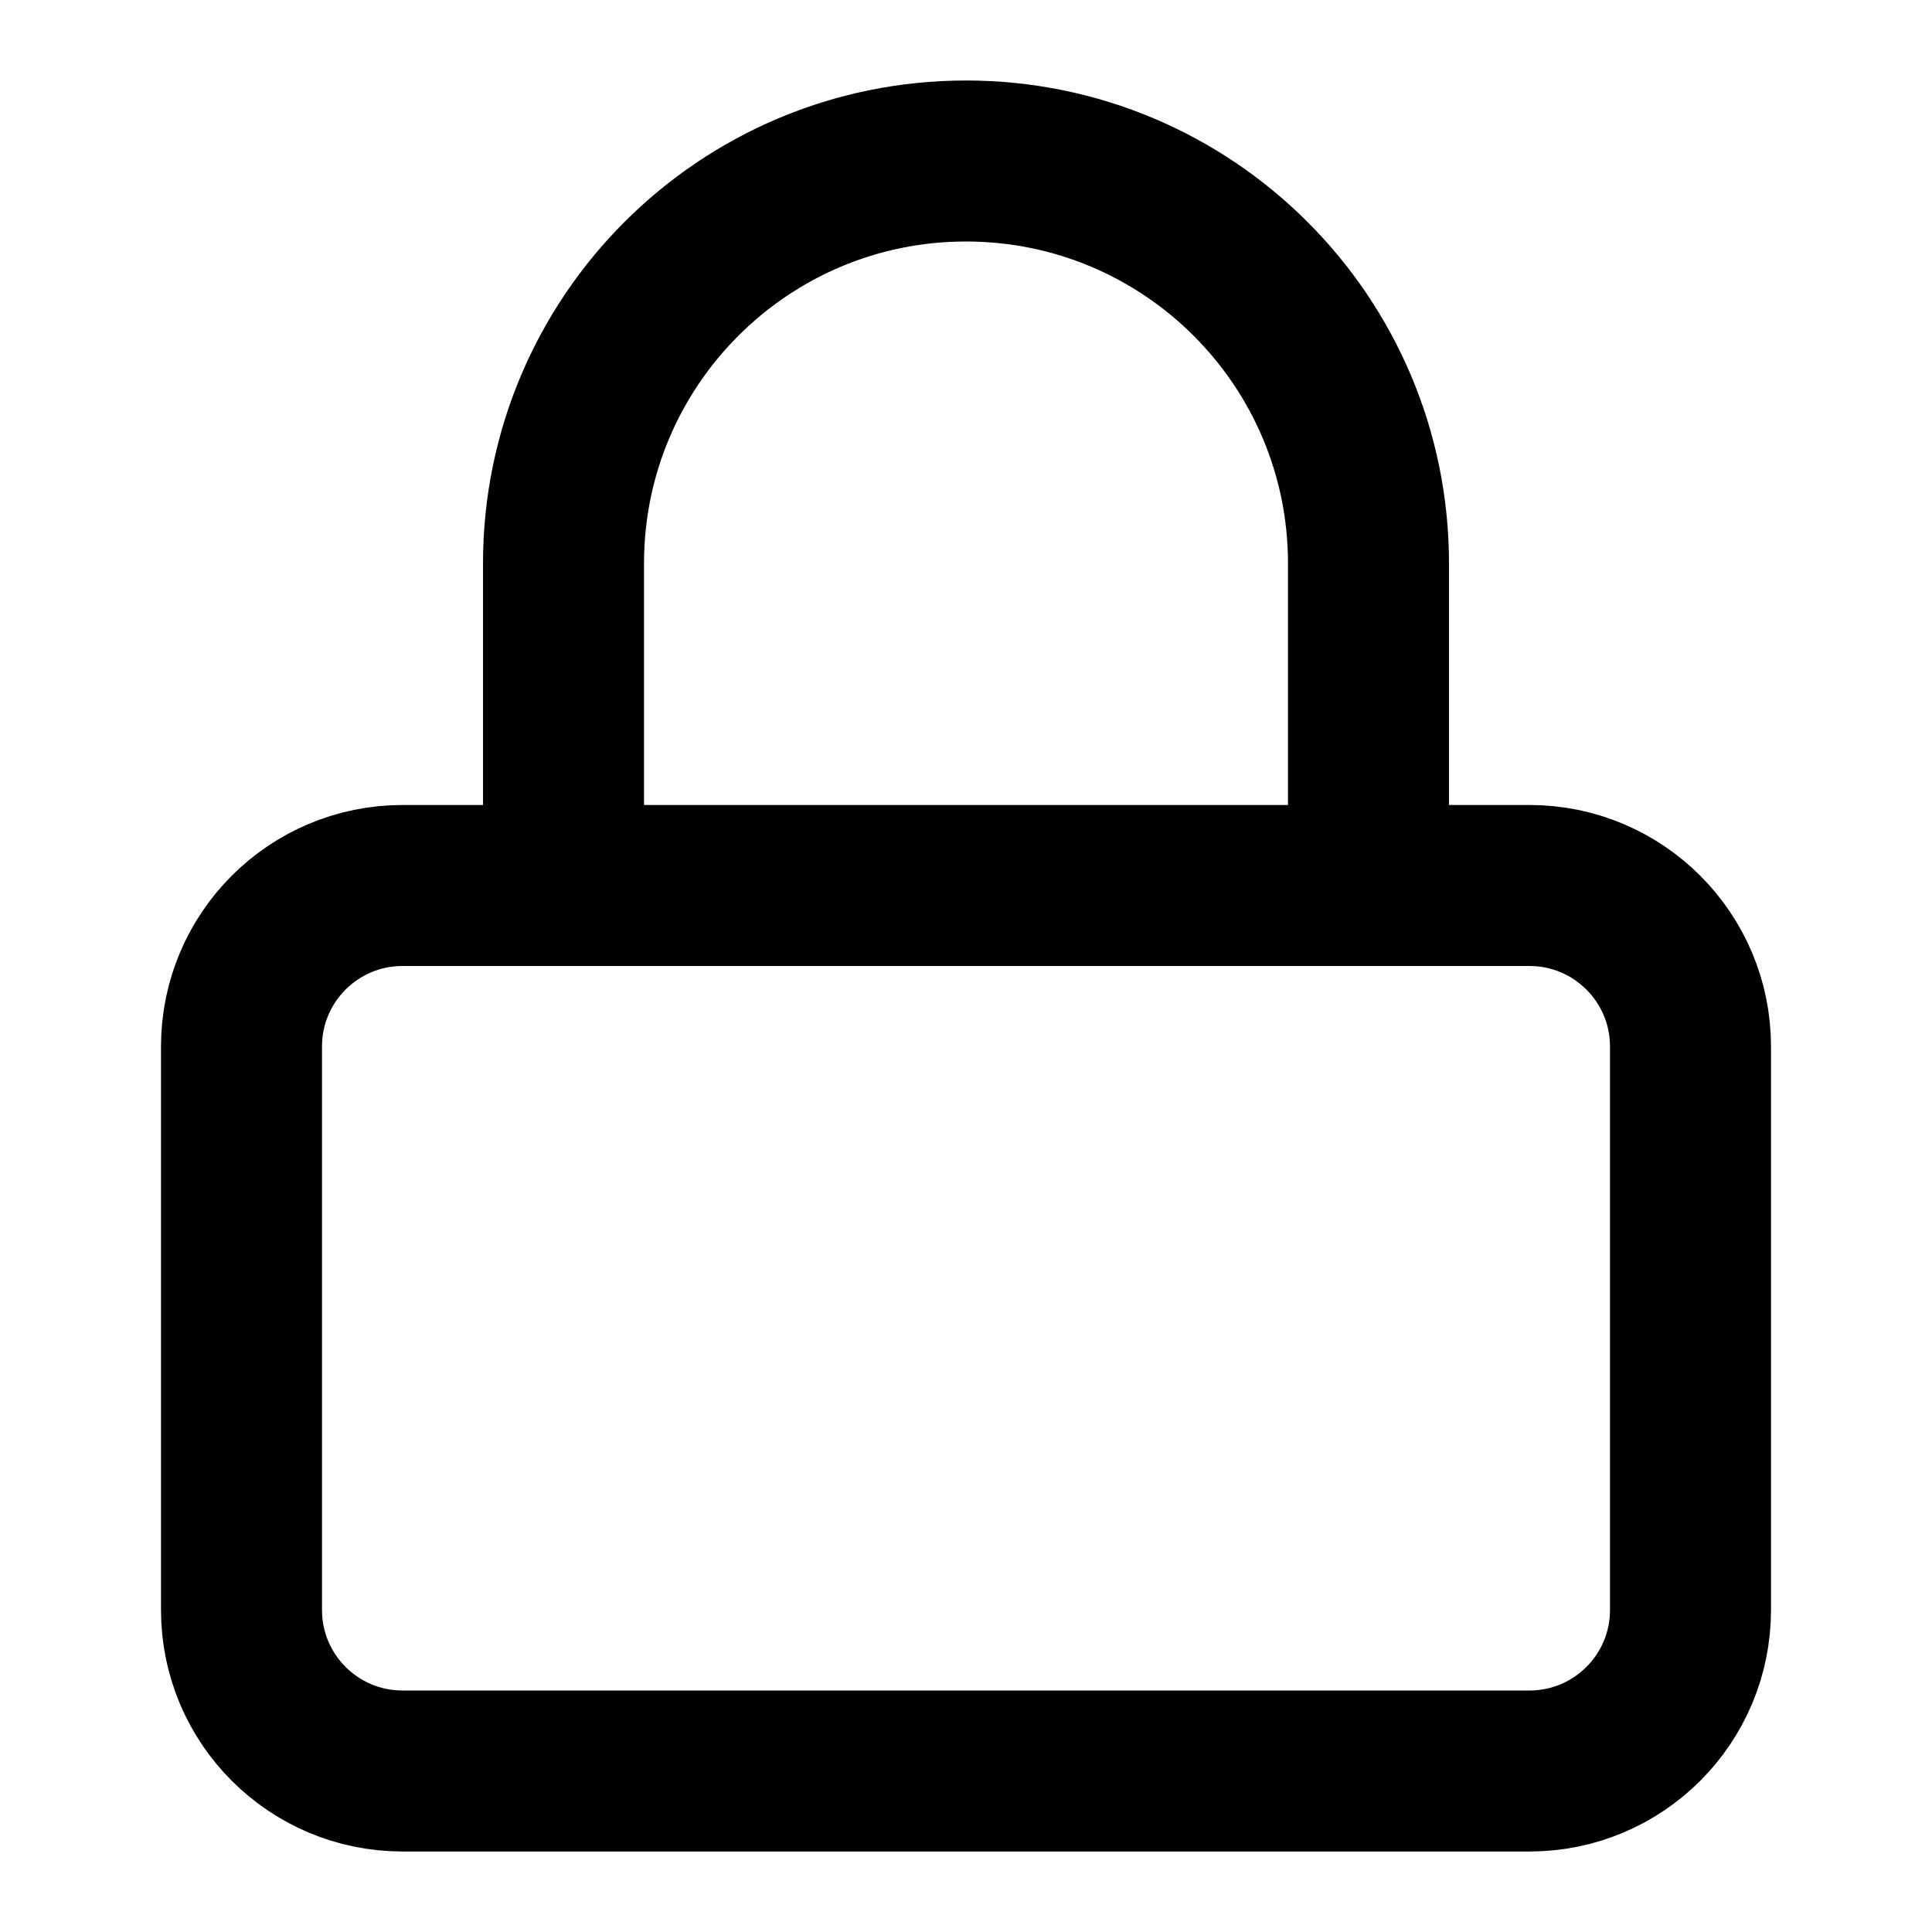
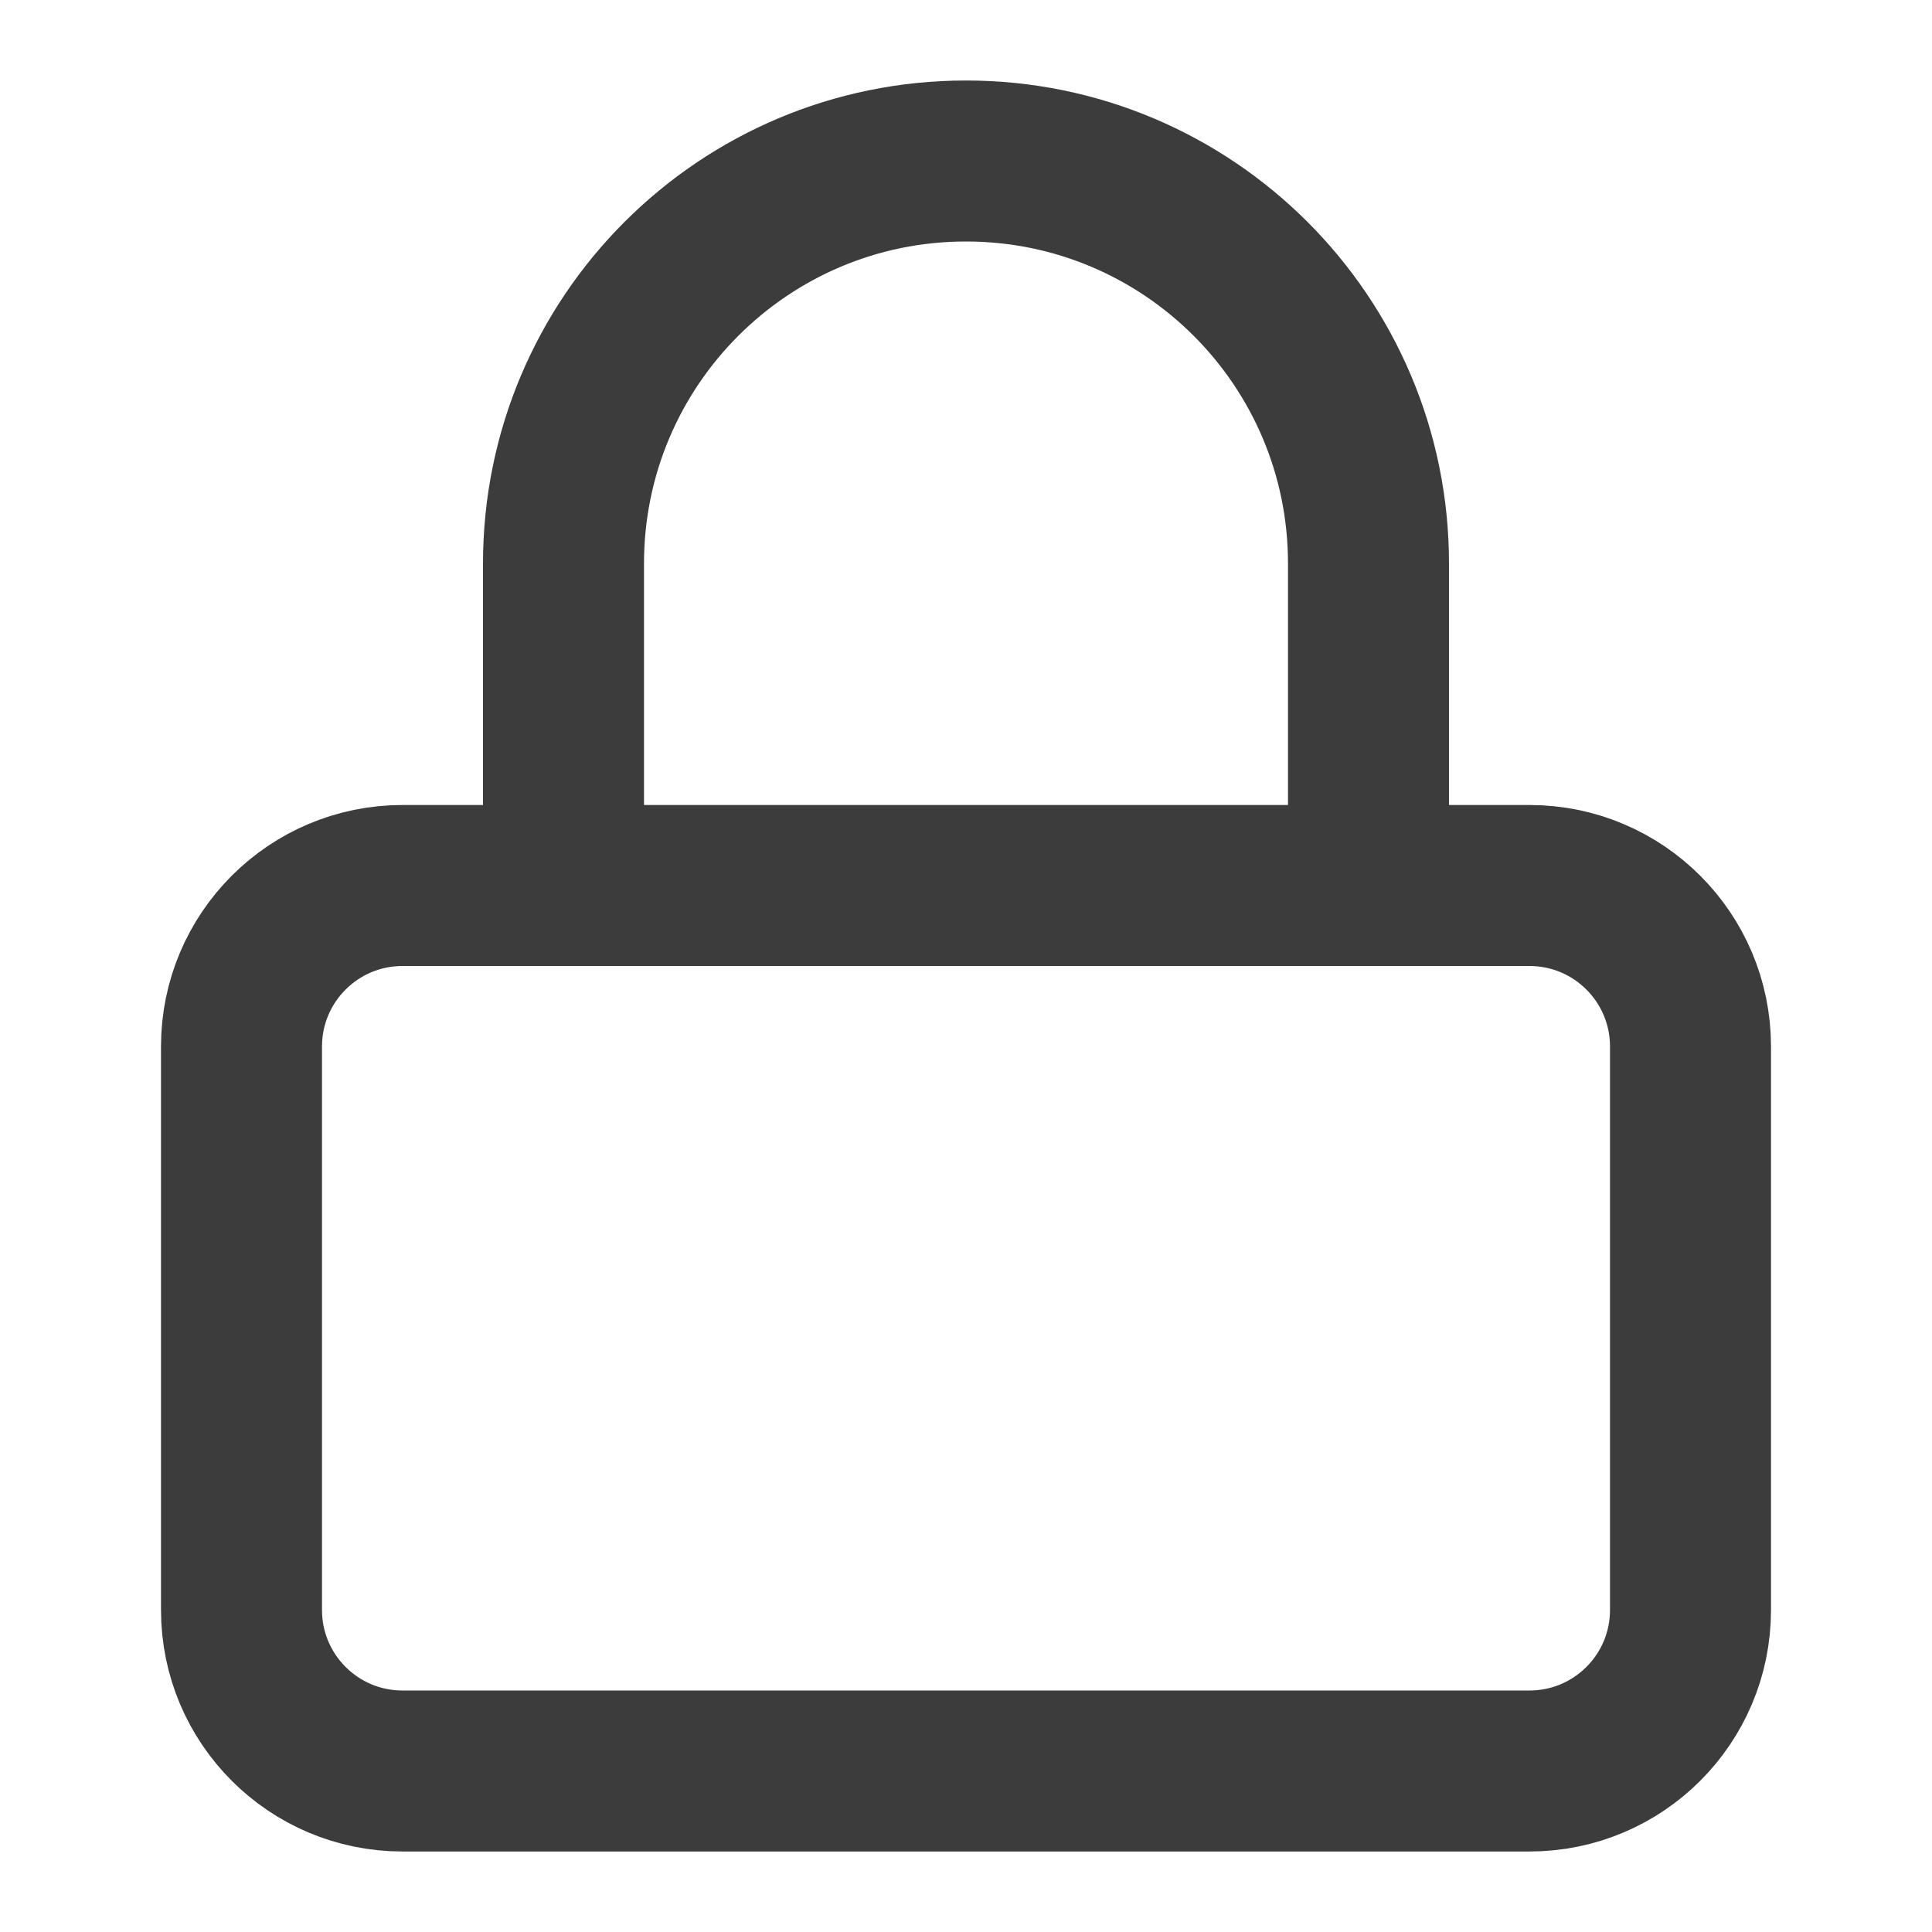
- <svg xmlns="http://www.w3.org/2000/svg" width="24" height="24" viewBox="0 0 24 24" fill="none" stroke="currentColor" stroke-width="2" stroke-linecap="round" stroke-linejoin="round" class="lucide lucide-lock-icon lucide-lock">
+ <svg xmlns="http://www.w3.org/2000/svg" width="24" height="24" viewBox="0 0 24 24" fill="none" stroke="#3C3C3C" stroke-width="2" stroke-linecap="round" stroke-linejoin="round" class="lucide lucide-lock-icon lucide-lock">
  <rect width="18" height="11" x="3" y="11" rx="2" ry="2" />
  <path d="M7 11V7a5 5 0 0 1 10 0v4" />
</svg>
